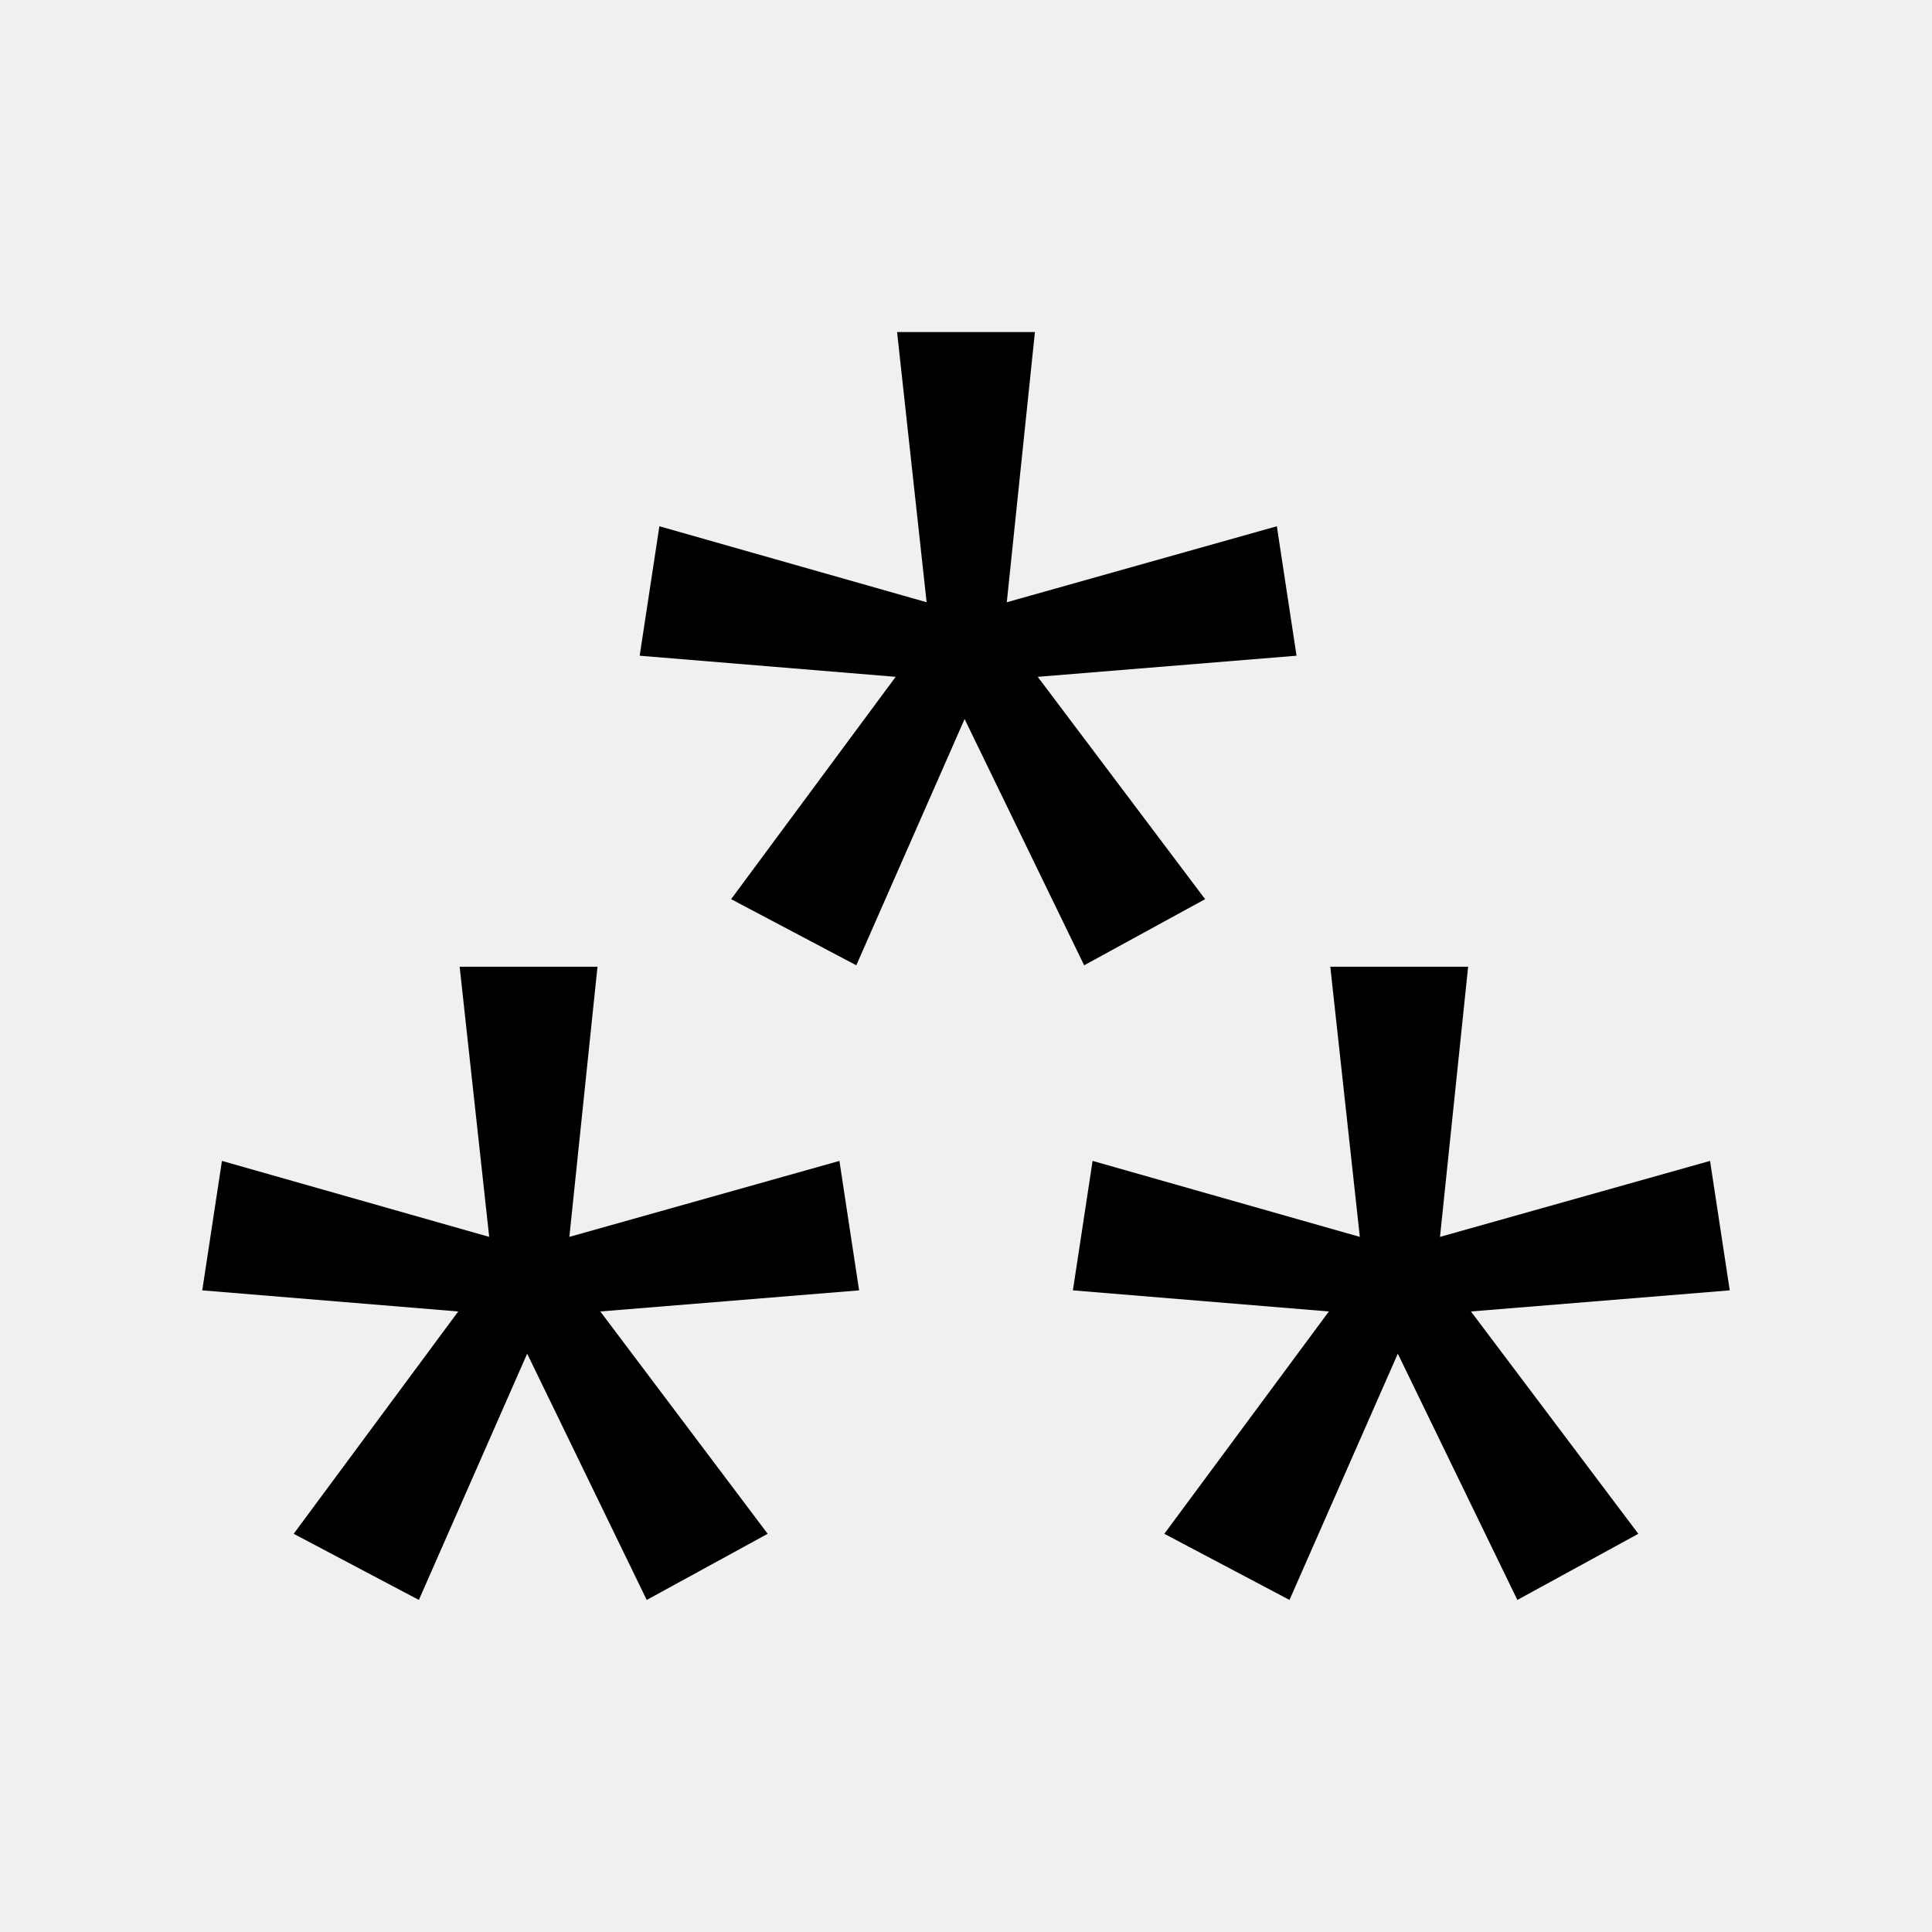
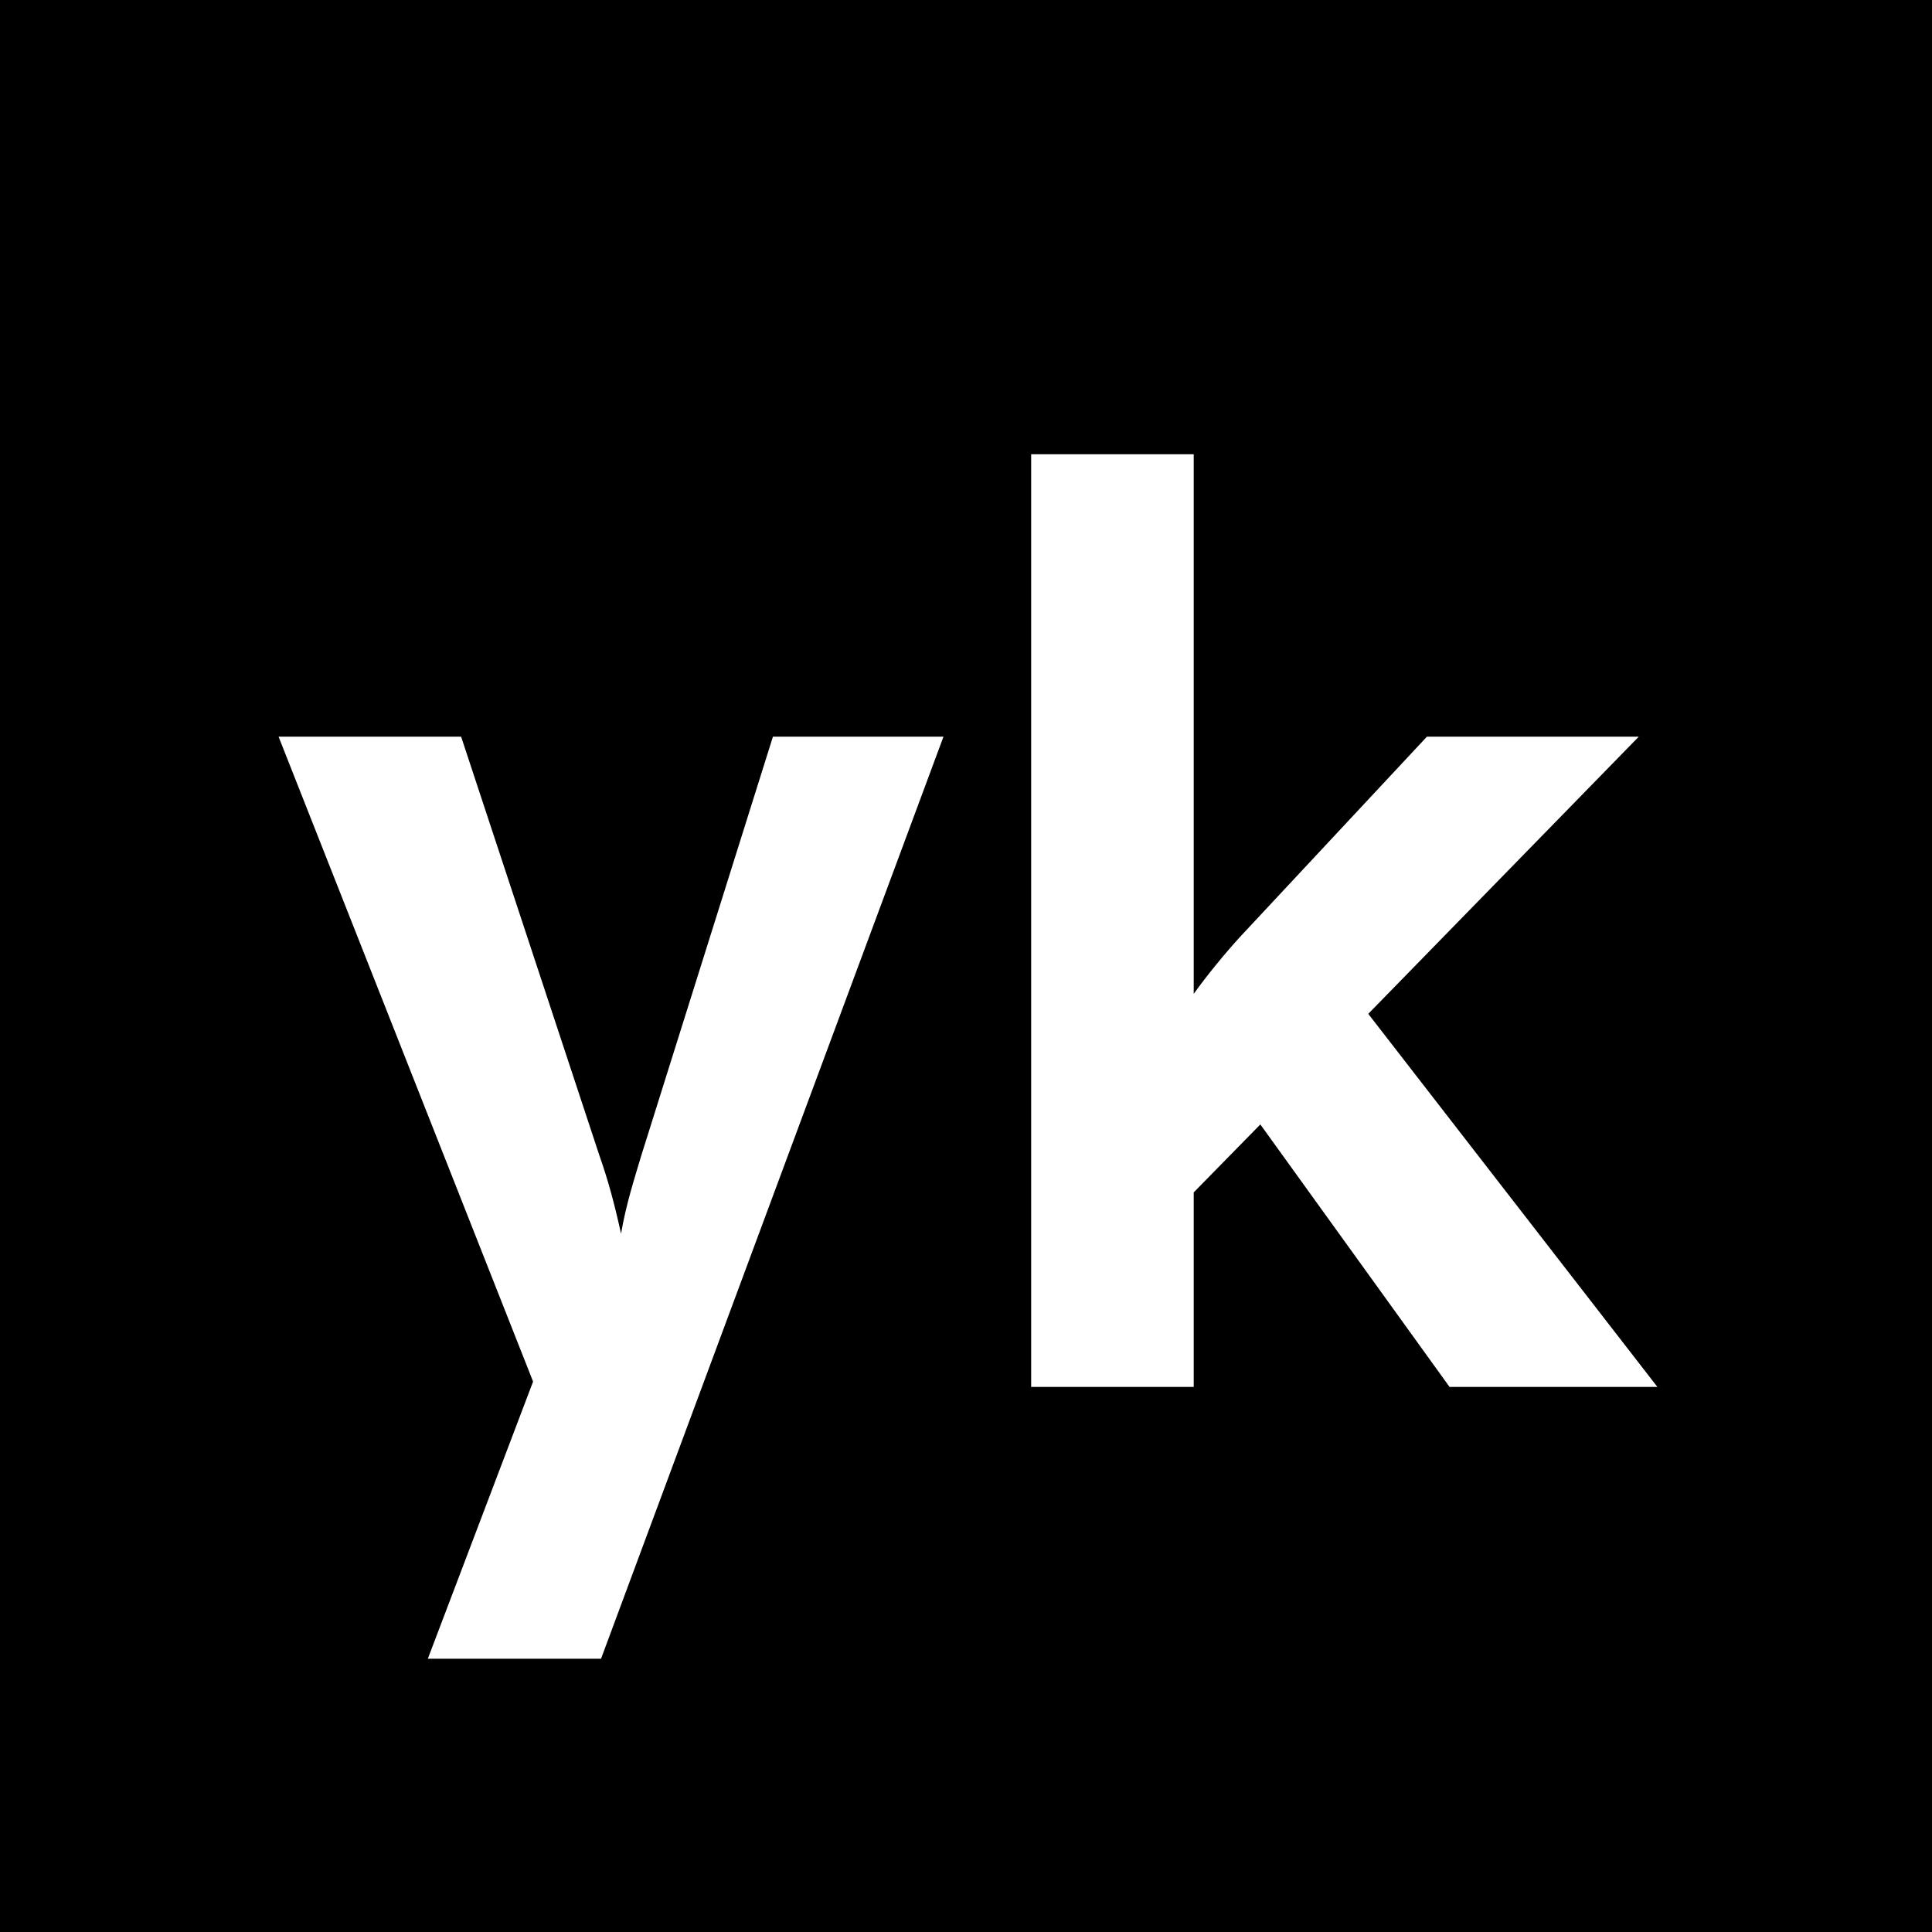
- <svg xmlns="http://www.w3.org/2000/svg" fill="none" viewBox="0 0 640 640">
-   <path fill="black" d="M342.831 110L333.512 199.501L422.971 174.329L429.494 217.214L343.762 224.206L399.208 297.858L359.138 319.767L319.534 238.191L283.657 319.767L242.19 297.858L296.703 224.206L211.904 217.214L218.427 174.329L306.954 199.501L297.169 110H342.831ZM197.926 320.233L188.608 409.734L278.066 384.562L284.589 427.447L198.858 434.44L254.304 508.091L214.234 530L174.63 448.424L138.753 530L97.285 508.091L151.799 434.44L67 427.447L73.523 384.562L162.05 409.734L152.265 320.233H197.926ZM486.337 320.233L477.018 409.734L566.477 384.562L573 427.447L487.269 434.44L542.714 508.091L502.645 530L463.041 448.424L427.164 530L385.696 508.091L440.21 434.44L355.411 427.447L361.934 384.562L450.46 409.734L440.676 320.233H486.337Z" />
-   <style>
-     @media (prefers-color-scheme:dark){:root{filter:invert(100%)}}
-   </style>
+ <svg xmlns="http://www.w3.org/2000/svg" width="319" height="319" viewBox="0 0 319 319" fill="none">
+   <rect width="319" height="319" fill="black" />
+   <path d="M99.24 273.88H70.64L88.02 228.12L46 121.64H76.14L99.02 190.94C100.34 194.68 101.44 198.64 102.54 203.7C103.42 198.64 104.74 194.68 105.84 190.94L127.62 121.64H155.78L99.24 273.88Z" fill="white" />
+   <path d="M225.919 167.4L273.659 229H239.339L208.099 185.66L197.099 196.88V229H170.259V75H197.099V164.1C199.299 161.02 202.379 157.28 204.799 154.64L235.599 121.64H270.579L225.919 167.4Z" fill="white" />
</svg>
